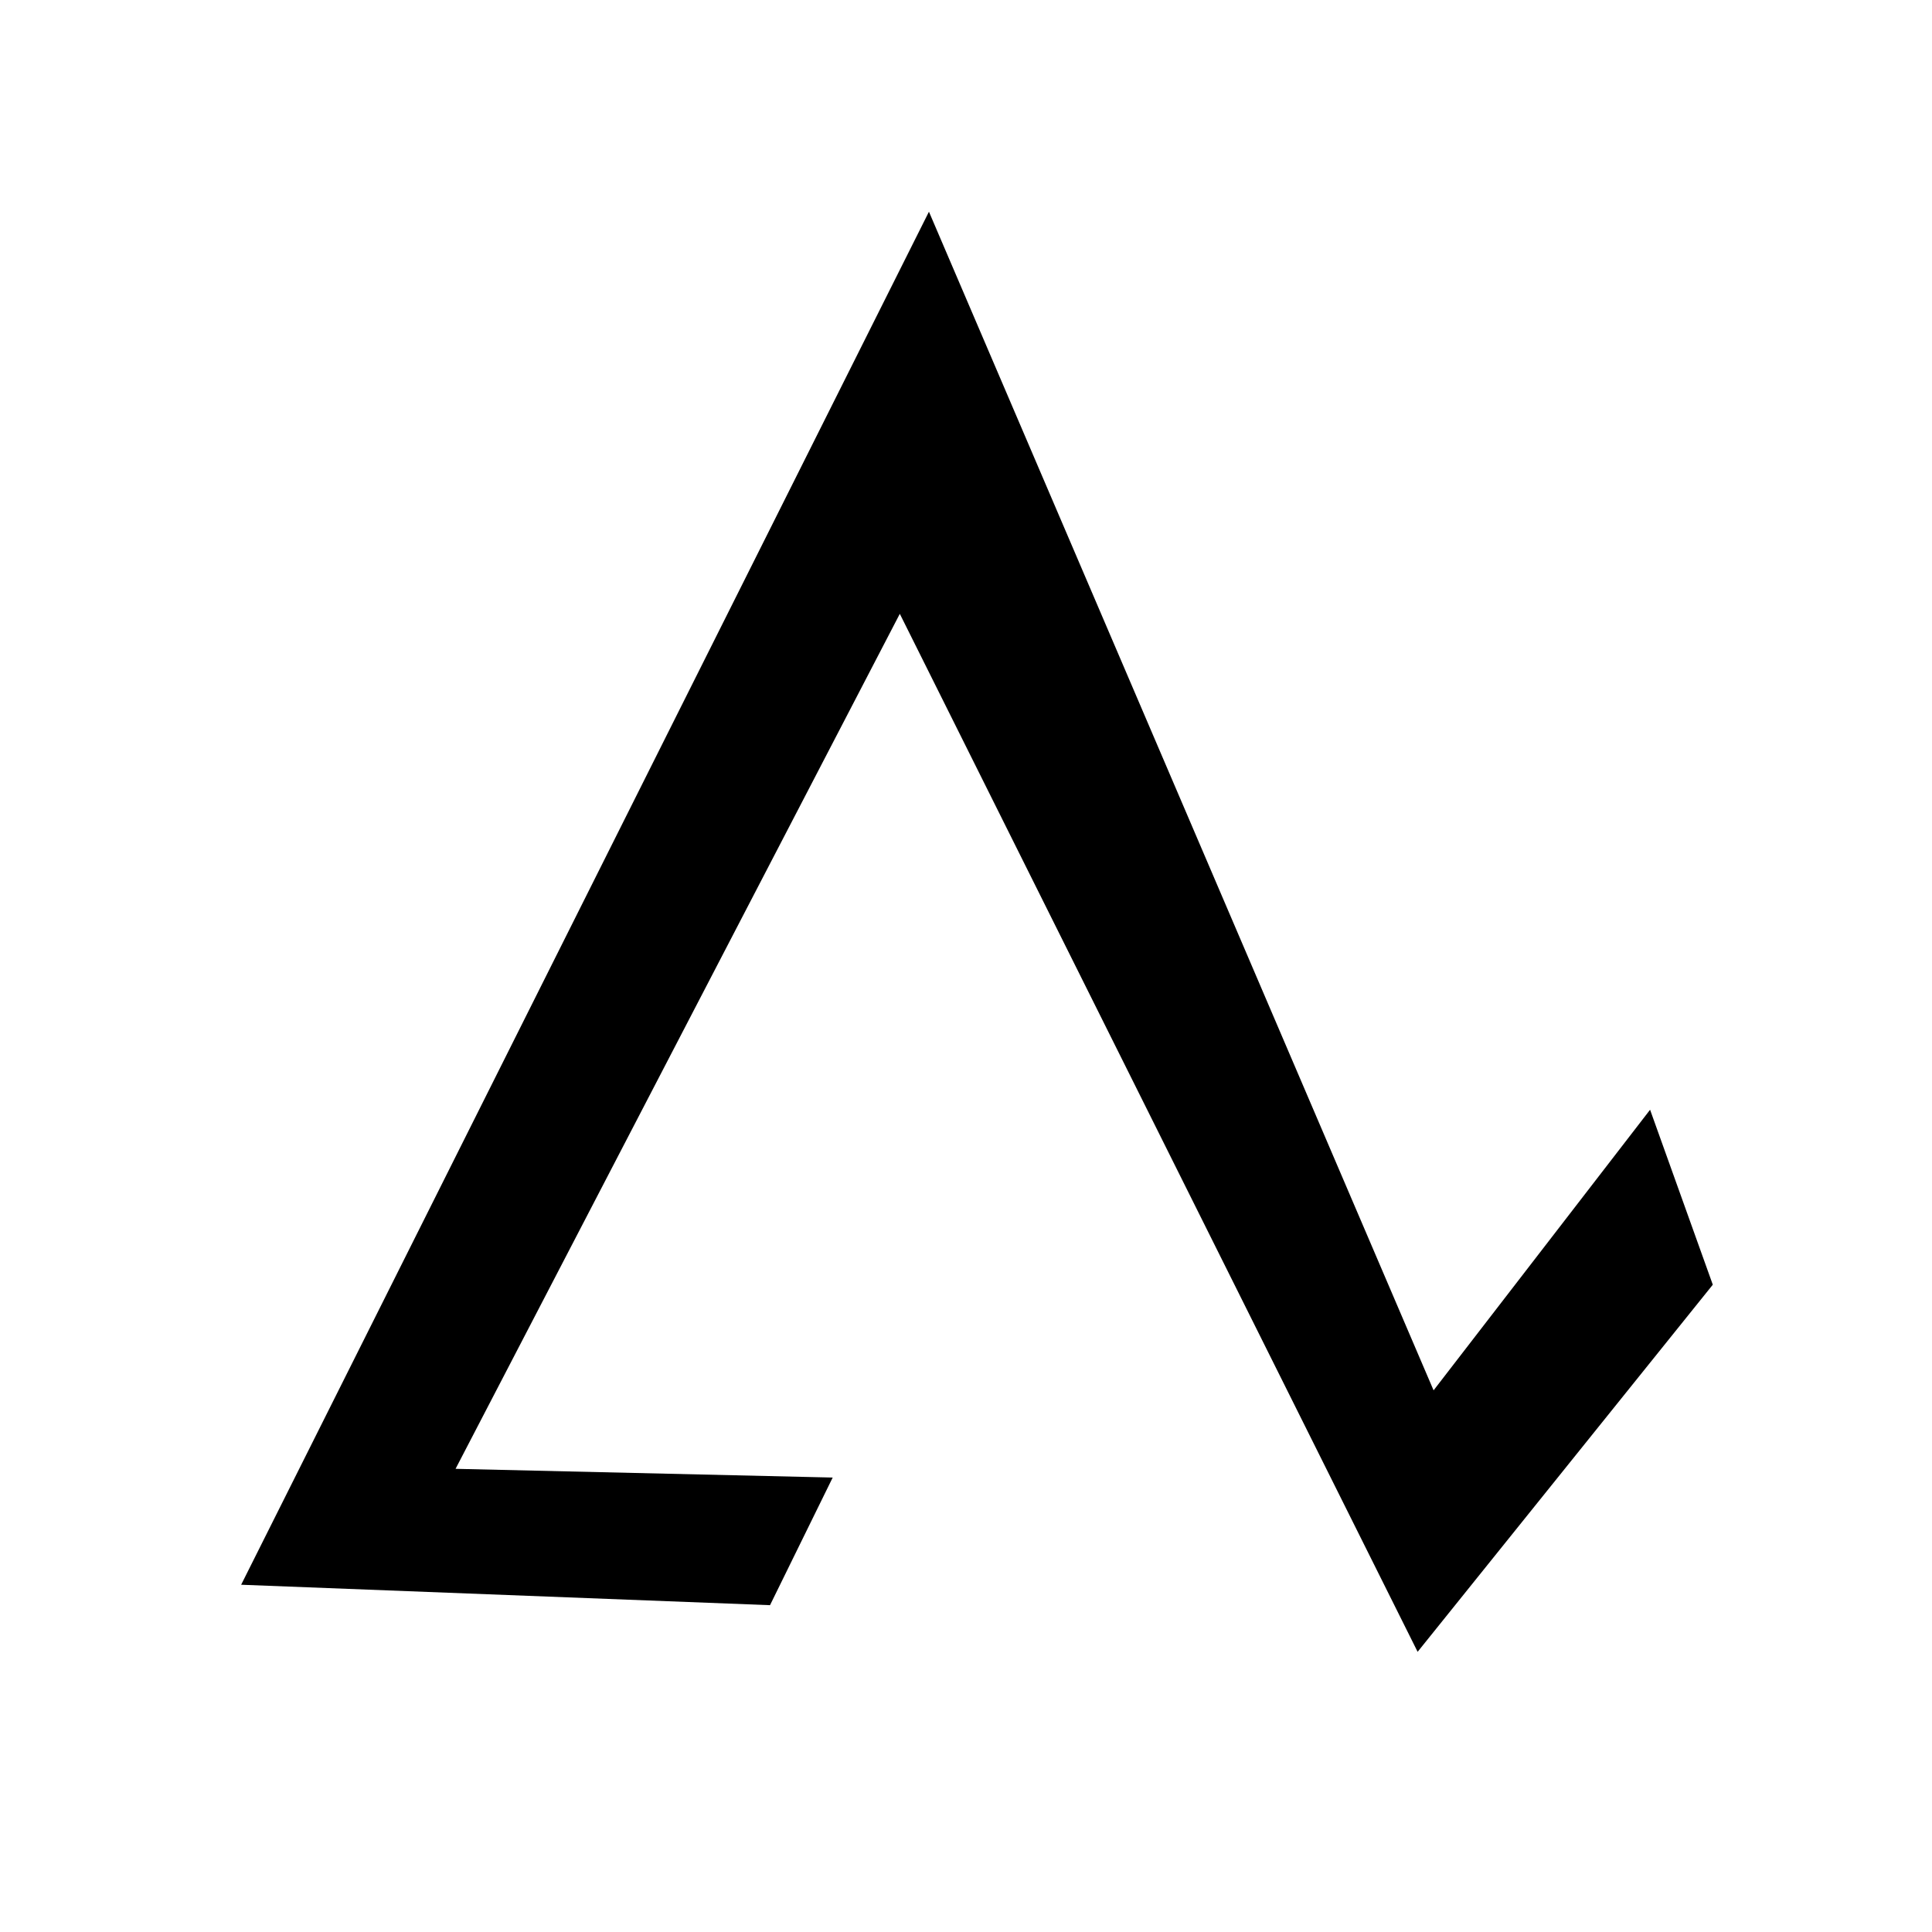
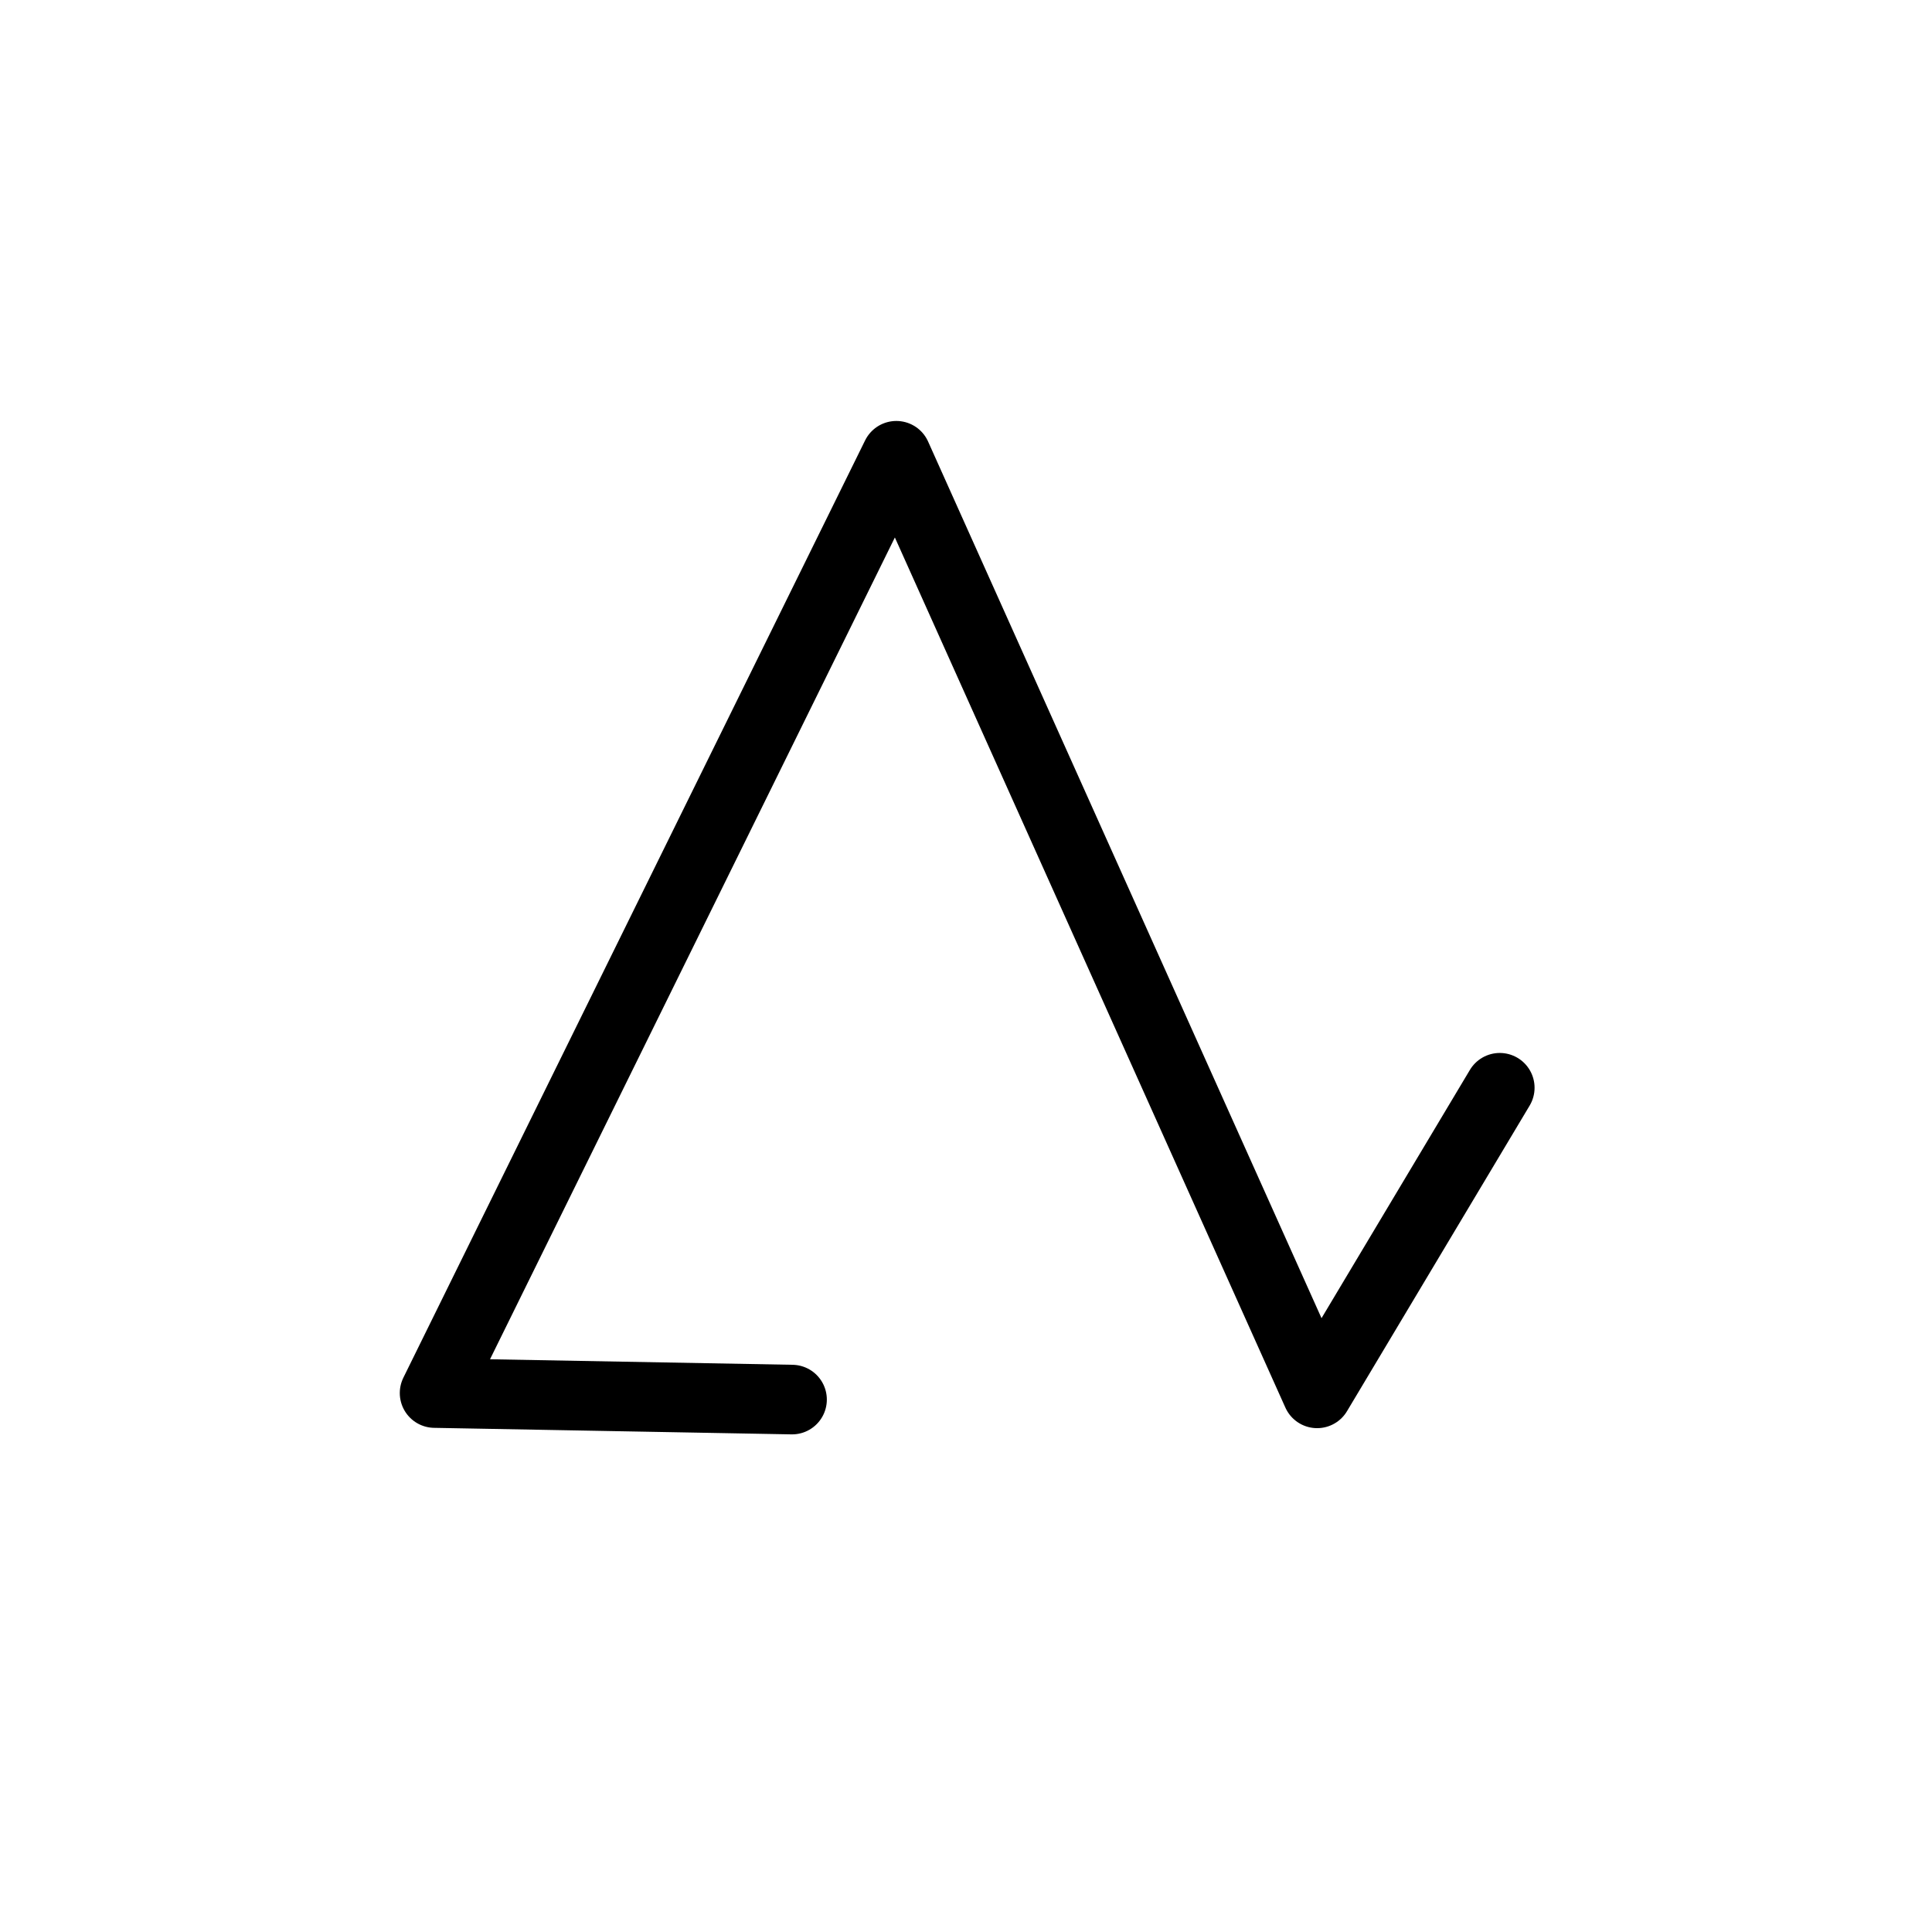
<svg xmlns="http://www.w3.org/2000/svg" width="50mm" height="50mm" viewBox="0 0 50 50" version="1.1" id="svg5">
  <defs id="defs2" />
  <g id="layer1">
-     <path style="fill:#000000;stroke-width:0.5;stroke-linecap:round;paint-order:fill markers stroke;stop-color:#000000" d="M 42.704,28.72 37.101,35.982 24.041,5.479 6.241,41.013 19.928,41.542 21.55,38.239 11.79,38.013 23.287,15.886 36.688,42.749 44.327,33.248 Z" id="path1557" />
+     <path style="fill:none;stroke:#000000;stroke-width:1.801;stroke-linecap:round;stroke-linejoin:round;stroke-dasharray:none;paint-order:fill markers stroke;stop-color:#000000" d="m 20.498,36.221 -9.251,-0.169 11.95,-24.257 10.89,24.265 4.727,-7.909" id="path19642" />
  </g>
</svg>
